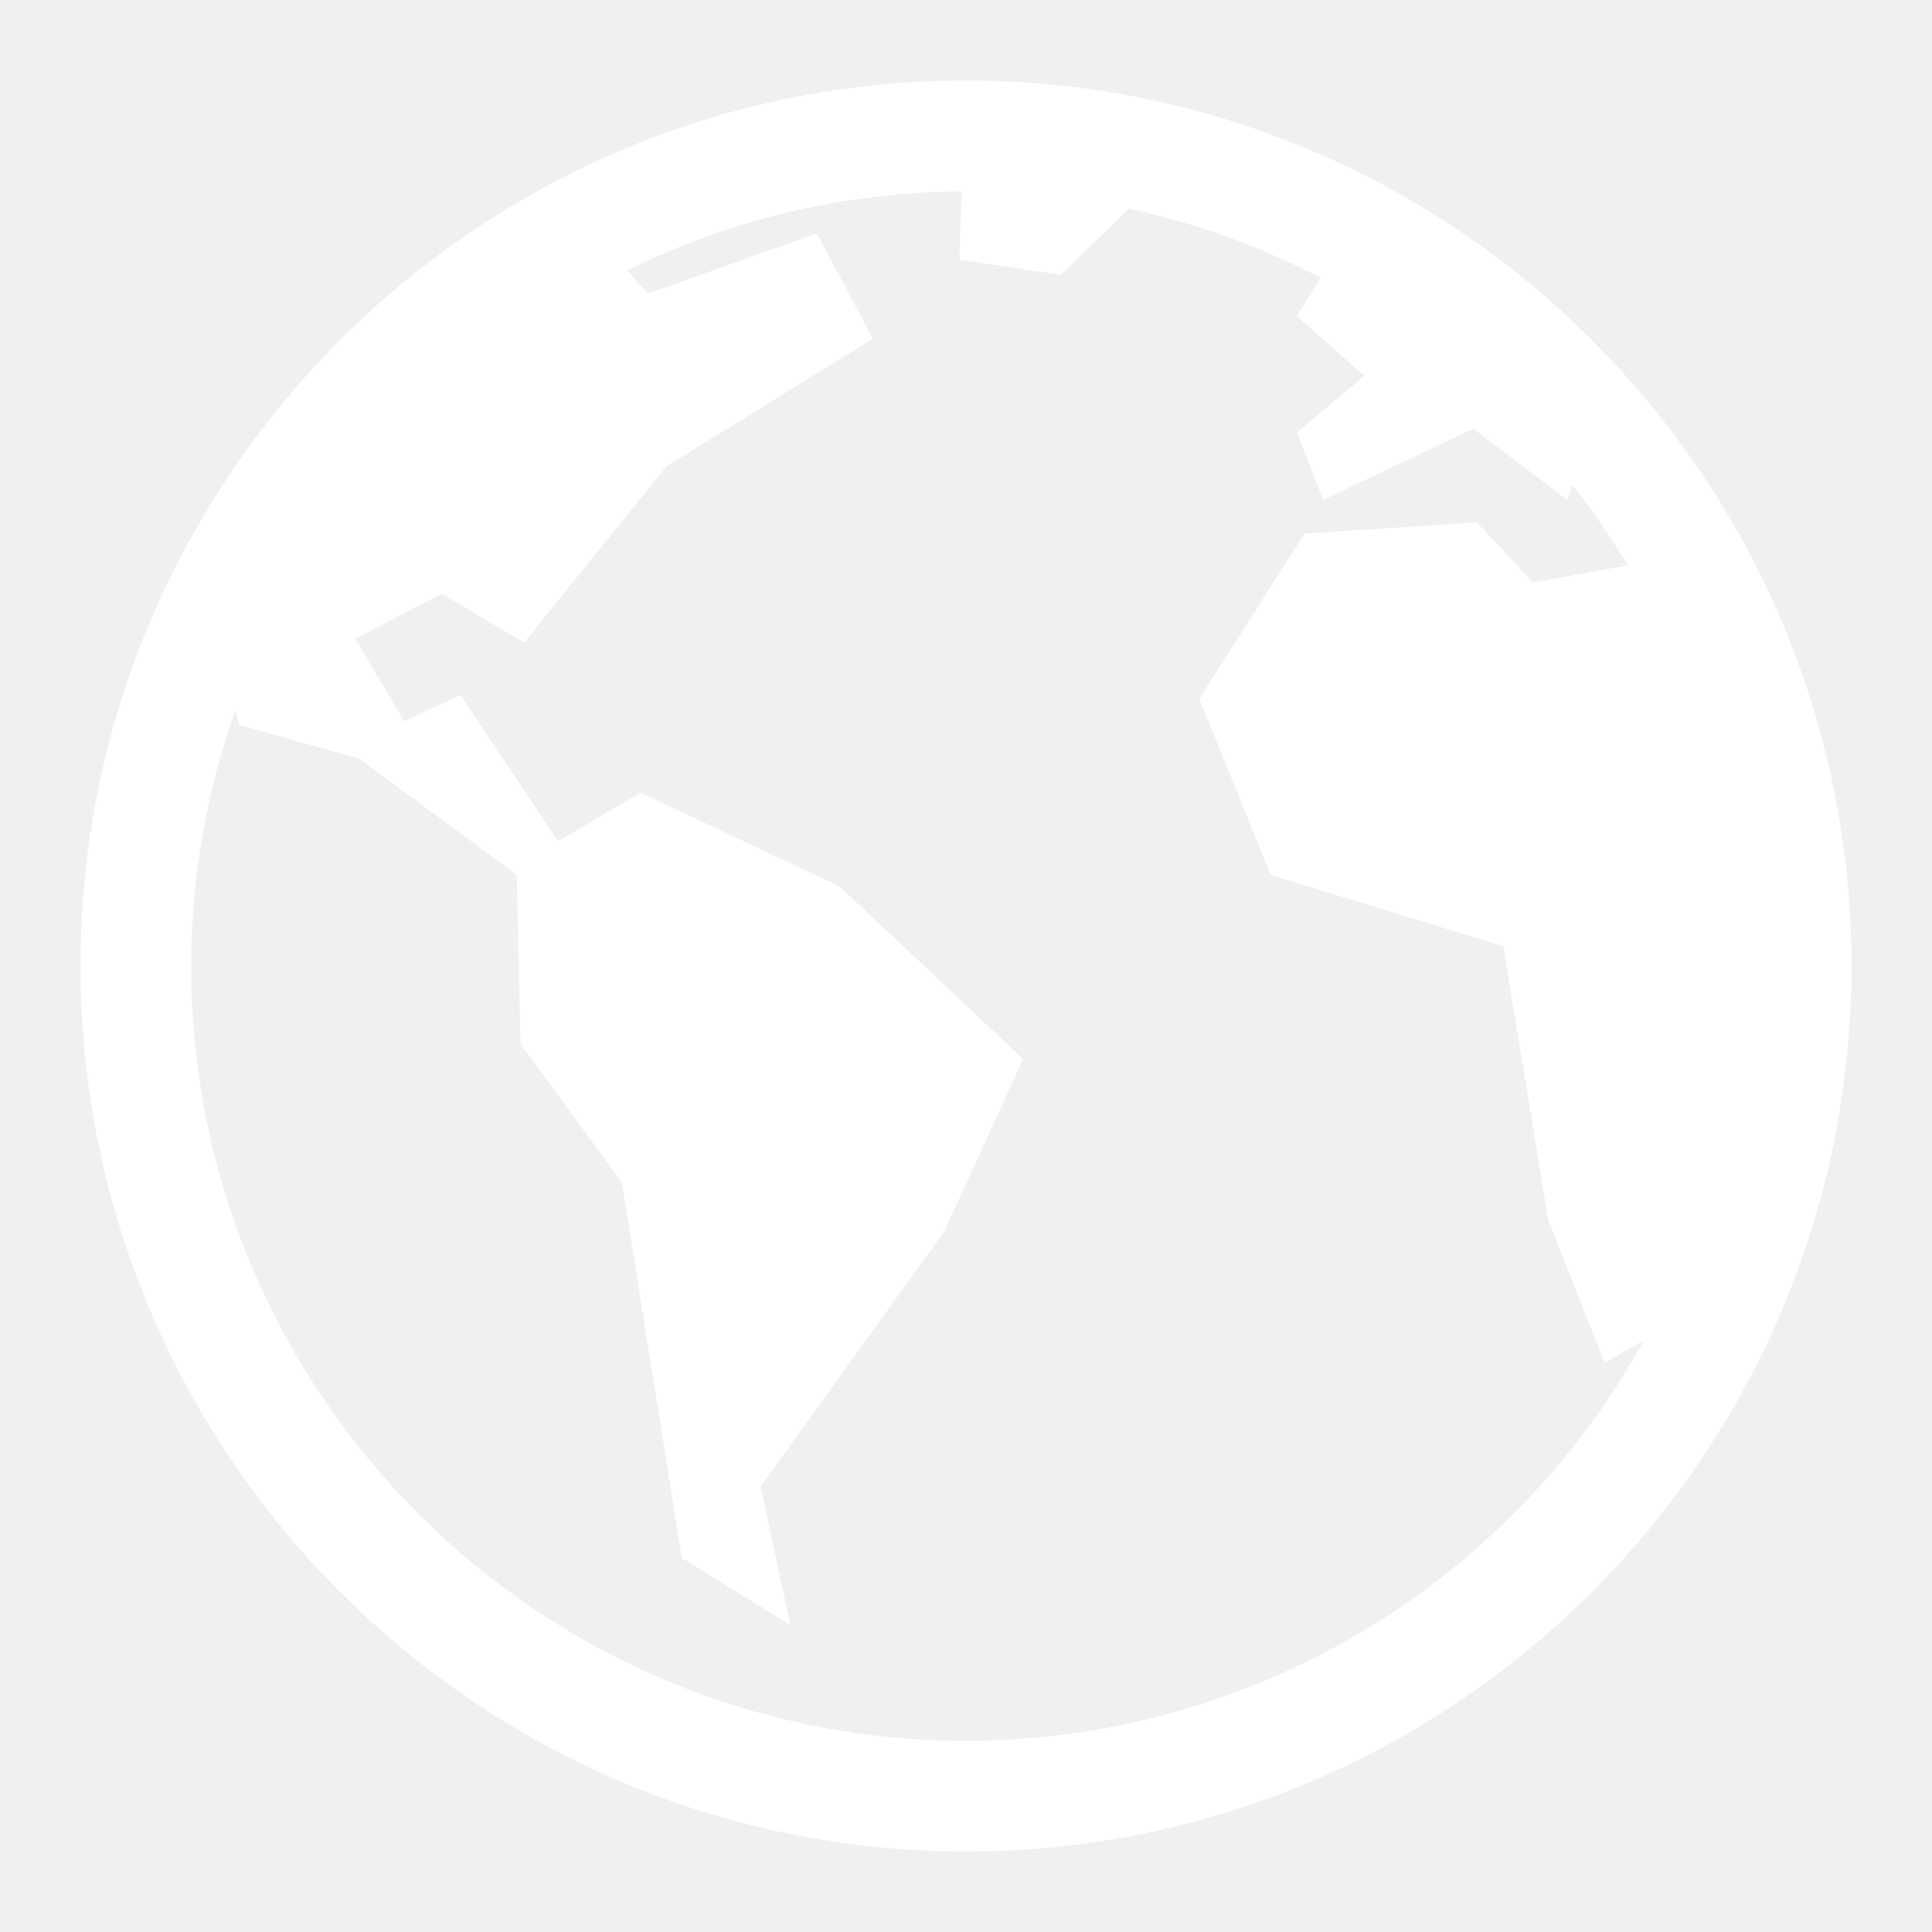
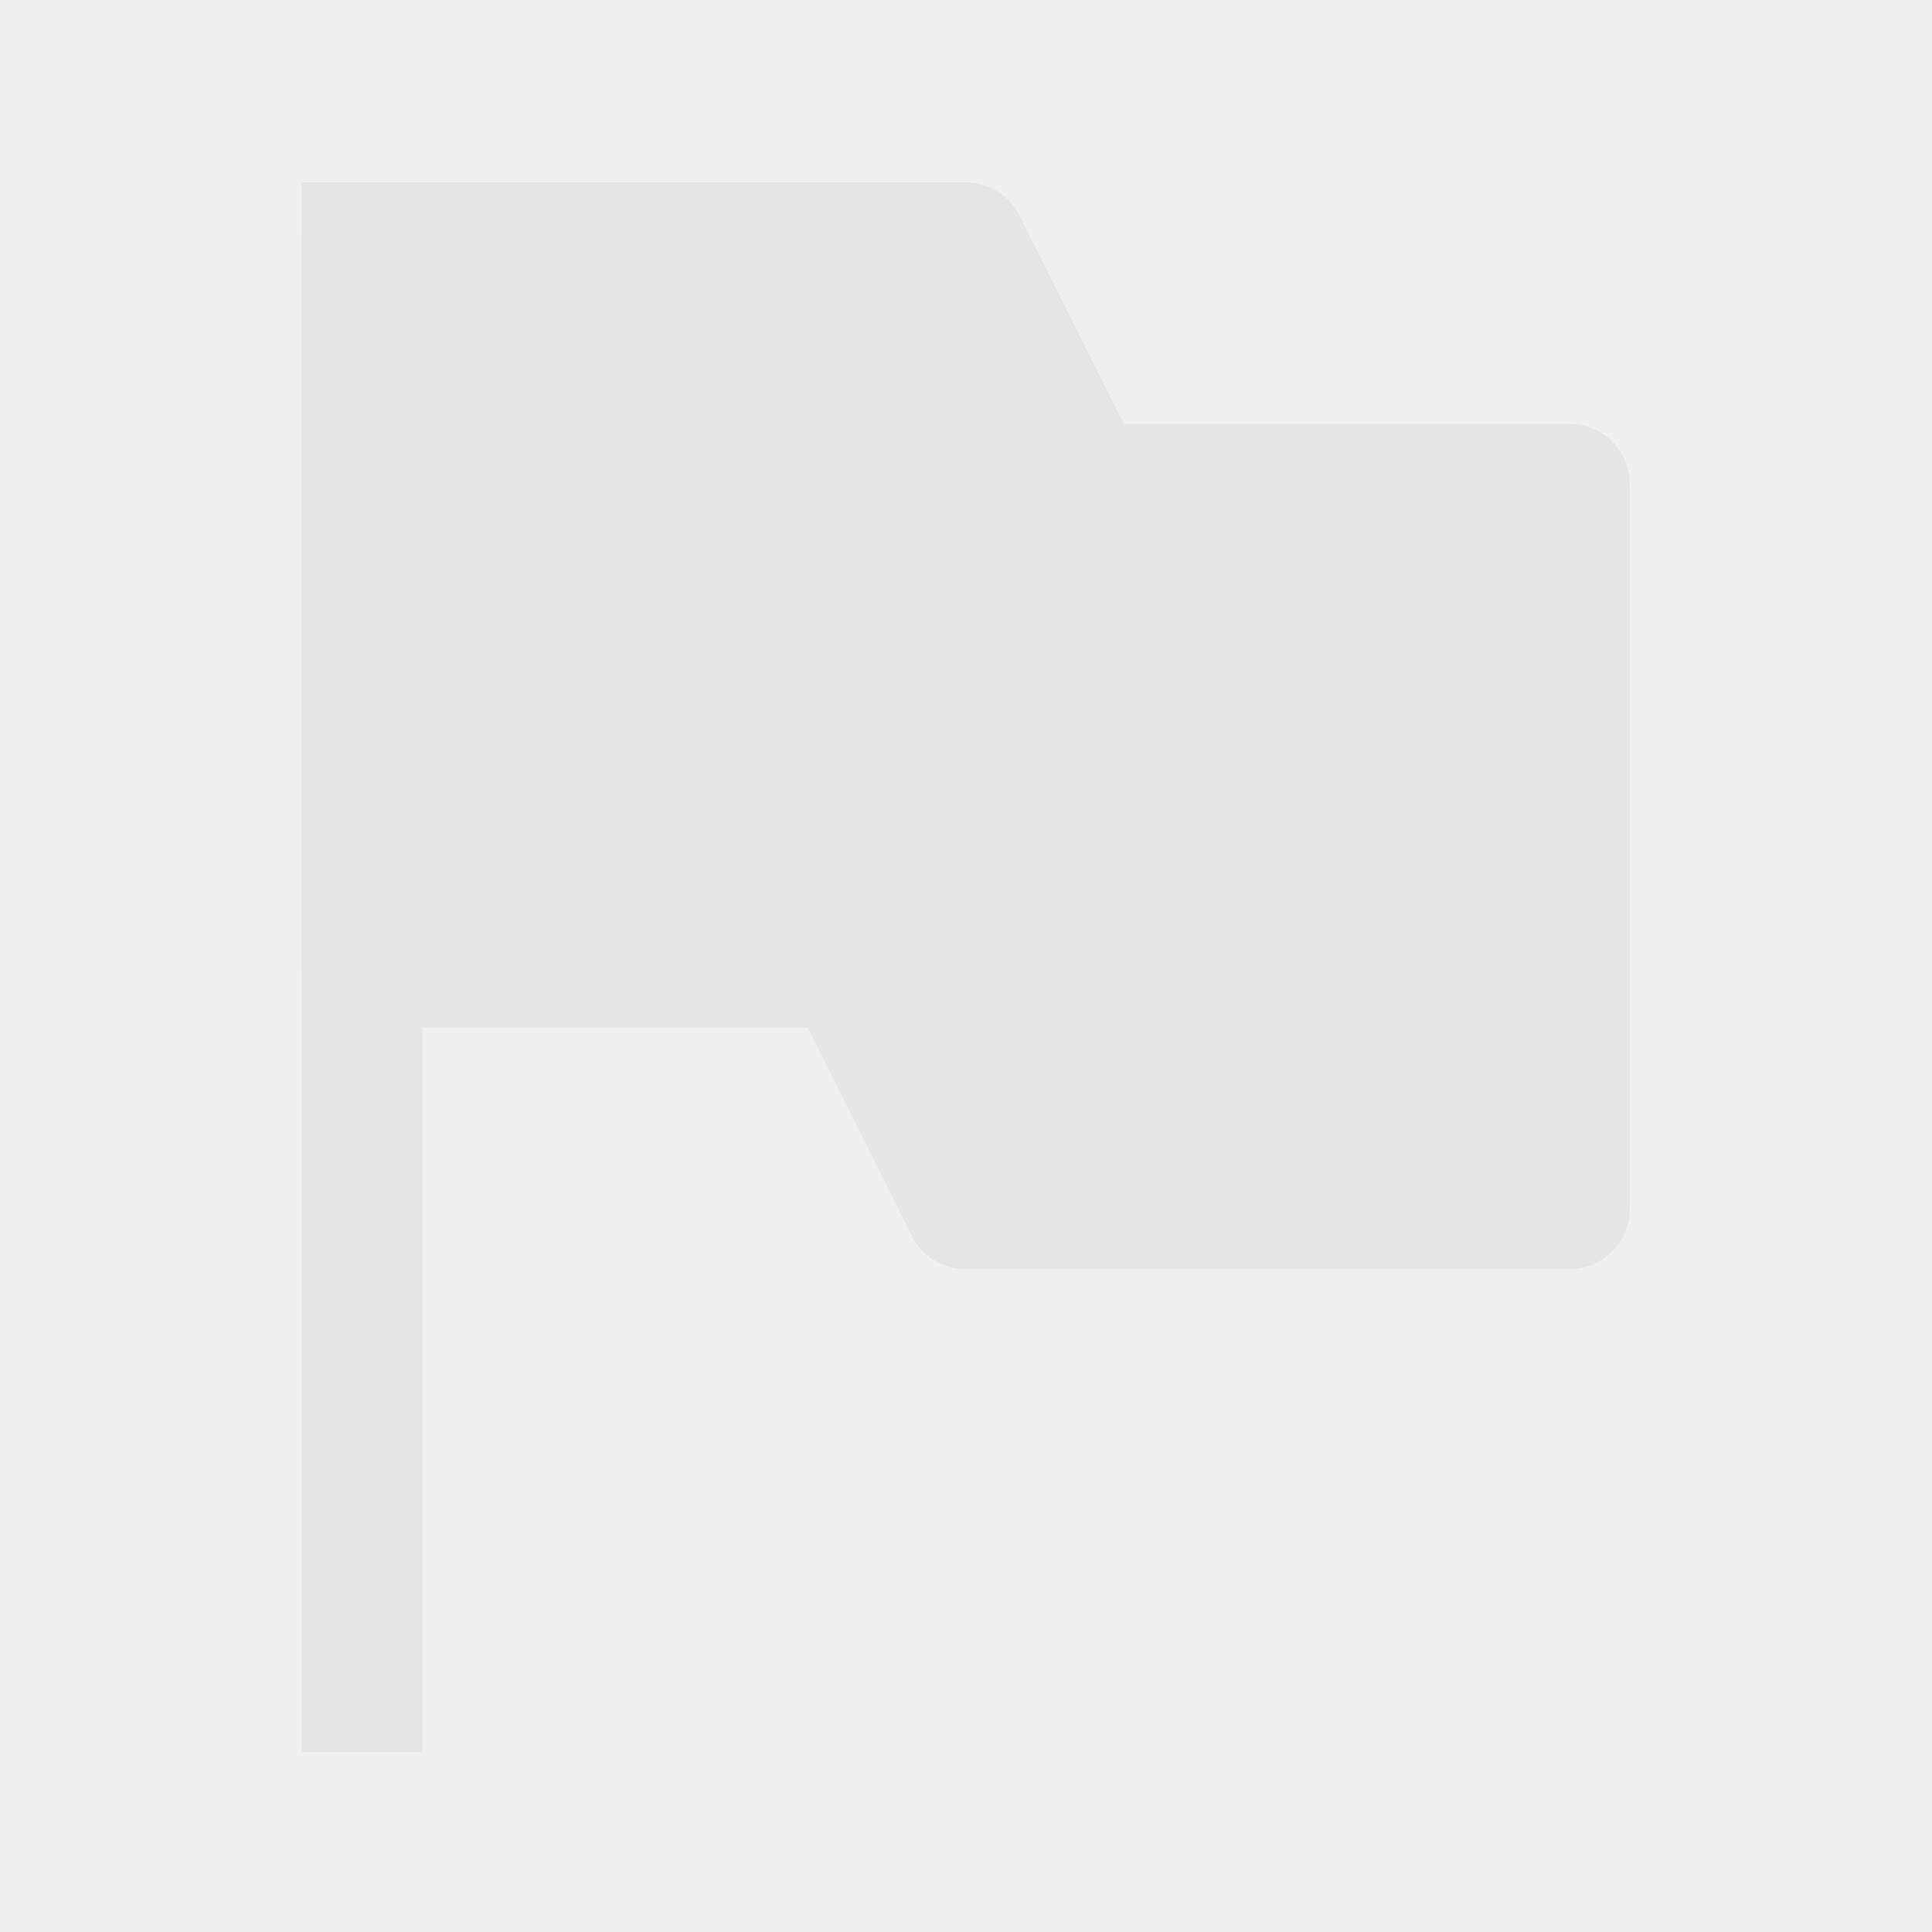
- <svg xmlns="http://www.w3.org/2000/svg" xmlns:ns1="http://www.openswatchbook.org/uri/2009/osb" width="24" viewBox="0 0 24 24" version="1.1" id="svg7384" height="24">
+ <svg xmlns="http://www.w3.org/2000/svg" xmlns:ns1="http://www.openswatchbook.org/uri/2009/osb" width="32" viewBox="0 0 32 32" version="1.1" id="svg7384" height="32">
  <defs id="defs7386">
    <linearGradient ns1:paint="solid" id="linearGradient19282" gradientTransform="matrix(-2.736579,0.2820293,-0.1890831,-0.9998832,239.5401,-879.4556)">
      <stop style="stop-color:#666666;stop-opacity:1;" offset="0" id="stop19284" />
    </linearGradient>
  </defs>
-   <g transform="translate(-141.0002,-799)" style="display:inline" id="layer9" />
-   <g transform="translate(-141.0002,-799)" style="display:inline" id="layer10" />
-   <g transform="translate(-141.0002,-799)" id="layer11" />
-   <g transform="translate(-141.0002,-799)" style="display:inline" id="layer13" />
-   <g transform="translate(-141.0002,-799)" id="layer14" />
-   <g transform="translate(-141.0002,-799)" style="display:inline" id="layer15" />
-   <g transform="translate(-141.0002,-799)" style="display:inline" id="g71291" />
-   <g transform="translate(-141.0002,-799)" style="display:inline" id="g4953" />
-   <path id="path829" style="color:#000000;font-weight:400;line-height:normal;font-family:sans-serif;font-variant-ligatures:normal;font-variant-position:normal;font-variant-caps:normal;font-variant-numeric:normal;font-variant-alternates:normal;font-feature-settings:normal;text-indent:0;text-align:start;text-decoration:none;text-decoration-line:none;text-decoration-style:solid;text-decoration-color:#000000;text-transform:none;white-space:normal;shape-padding:0;overflow:visible;isolation:auto;mix-blend-mode:normal;fill:#ffffff;stroke-width:1.375;marker:none" overflow="visible" font-weight="400" d="M 12,1 C 5.931,1 1,5.931 1,12 1,18.069 5.931,23 12,23 18.069,23 23,18.069 23,12 23,5.931 18.069,1 12,1 Z M 11.945,2.378 11.918,3.226 13.176,3.414 14.025,2.592 a 9.531,9.531 0 0 1 2.381,0.859 l -0.296,0.476 0.839,0.743 -0.839,0.701 0.327,0.839 1.865,-0.885 1.166,0.885 0.06,-0.191 c 0.253,0.319 0.481,0.656 0.693,1.004 l -1.176,0.213 -0.699,-0.747 -2.142,0.14 -1.306,2.051 0.887,2.189 2.889,0.885 0.56,3.403 0.697,1.77 0.492,-0.279 A 9.628,9.628 0 0 1 12,21.625 c -5.31,0 -9.625,-4.315 -9.625,-9.625 0,-1.117 0.199,-2.185 0.55,-3.182 l 0.047,0.187 1.49,0.419 1.957,1.444 0.047,2.098 1.26,1.724 0.743,4.661 1.352,0.839 L 9.448,18.467 11.73,15.297 12.71,13.155 10.427,11.01 7.956,9.847 6.932,10.45 5.719,8.633 5.021,8.96 4.415,7.934 5.488,7.376 6.511,7.981 8.283,5.79 10.845,4.207 10.146,2.9 8.05,3.648 7.788,3.358 a 9.552,9.552 0 0 1 4.158,-0.98 z" />
+   <g transform="translate(-141.0002,-791)" style="display:inline" id="layer9" />
+   <g transform="translate(-141.0002,-791)" style="display:inline" id="layer10" />
+   <g transform="translate(-141.0002,-791)" id="layer11" />
+   <g transform="translate(-141.0002,-791)" style="display:inline" id="layer13" />
+   <g transform="translate(-141.0002,-791)" id="layer14" />
+   <g transform="translate(-141.0002,-791)" style="display:inline" id="layer15" />
+   <g transform="translate(-141.0002,-791)" style="display:inline" id="g71291" />
+   <g transform="translate(-141.0002,-791)" style="display:inline" id="g4953" />
+   <g style="stroke-width:0.5;enable-background:new" id="g3561" transform="matrix(2,0,0,2,135.9946,-895.9793)">
+     <path id="path3535" d="m -65,450 v 12" style="fill:#e5e5e5;fill-opacity:1;fill-rule:evenodd;stroke:#e5e5e5;stroke-width:1;stroke-linecap:square;stroke-linejoin:miter;stroke-miterlimit:4;stroke-dasharray:none;stroke-opacity:1" />
+     <path id="path3537" d="m -65,456 h 4 l 1,2 h 5 v -6 h -4 l -1,-2 h -5 z" style="fill:none;fill-rule:evenodd;stroke:#e5e5e5;stroke-width:1;stroke-linecap:butt;stroke-linejoin:round;stroke-miterlimit:4;stroke-dasharray:none;stroke-opacity:1" />
+     <path style="opacity:1;vector-effect:none;fill:#e5e5e5;fill-opacity:1;fill-rule:evenodd;stroke:none;stroke-width:1;stroke-linecap:butt;stroke-linejoin:miter;stroke-miterlimit:4;stroke-dasharray:none;stroke-dashoffset:0;stroke-opacity:1" d="m -65,456 h 4 l 1,2 h 5 v -6 h -4 l -1,-2 h -5 z" id="path3539" />
+     <rect style="color:#bebebe;display:inline;overflow:visible;visibility:visible;fill:none;stroke:none;stroke-width:0.891;marker:none;enable-background:new" id="rect3543" y="448" x="-68" height="16" width="16" />
+   </g>
</svg>
